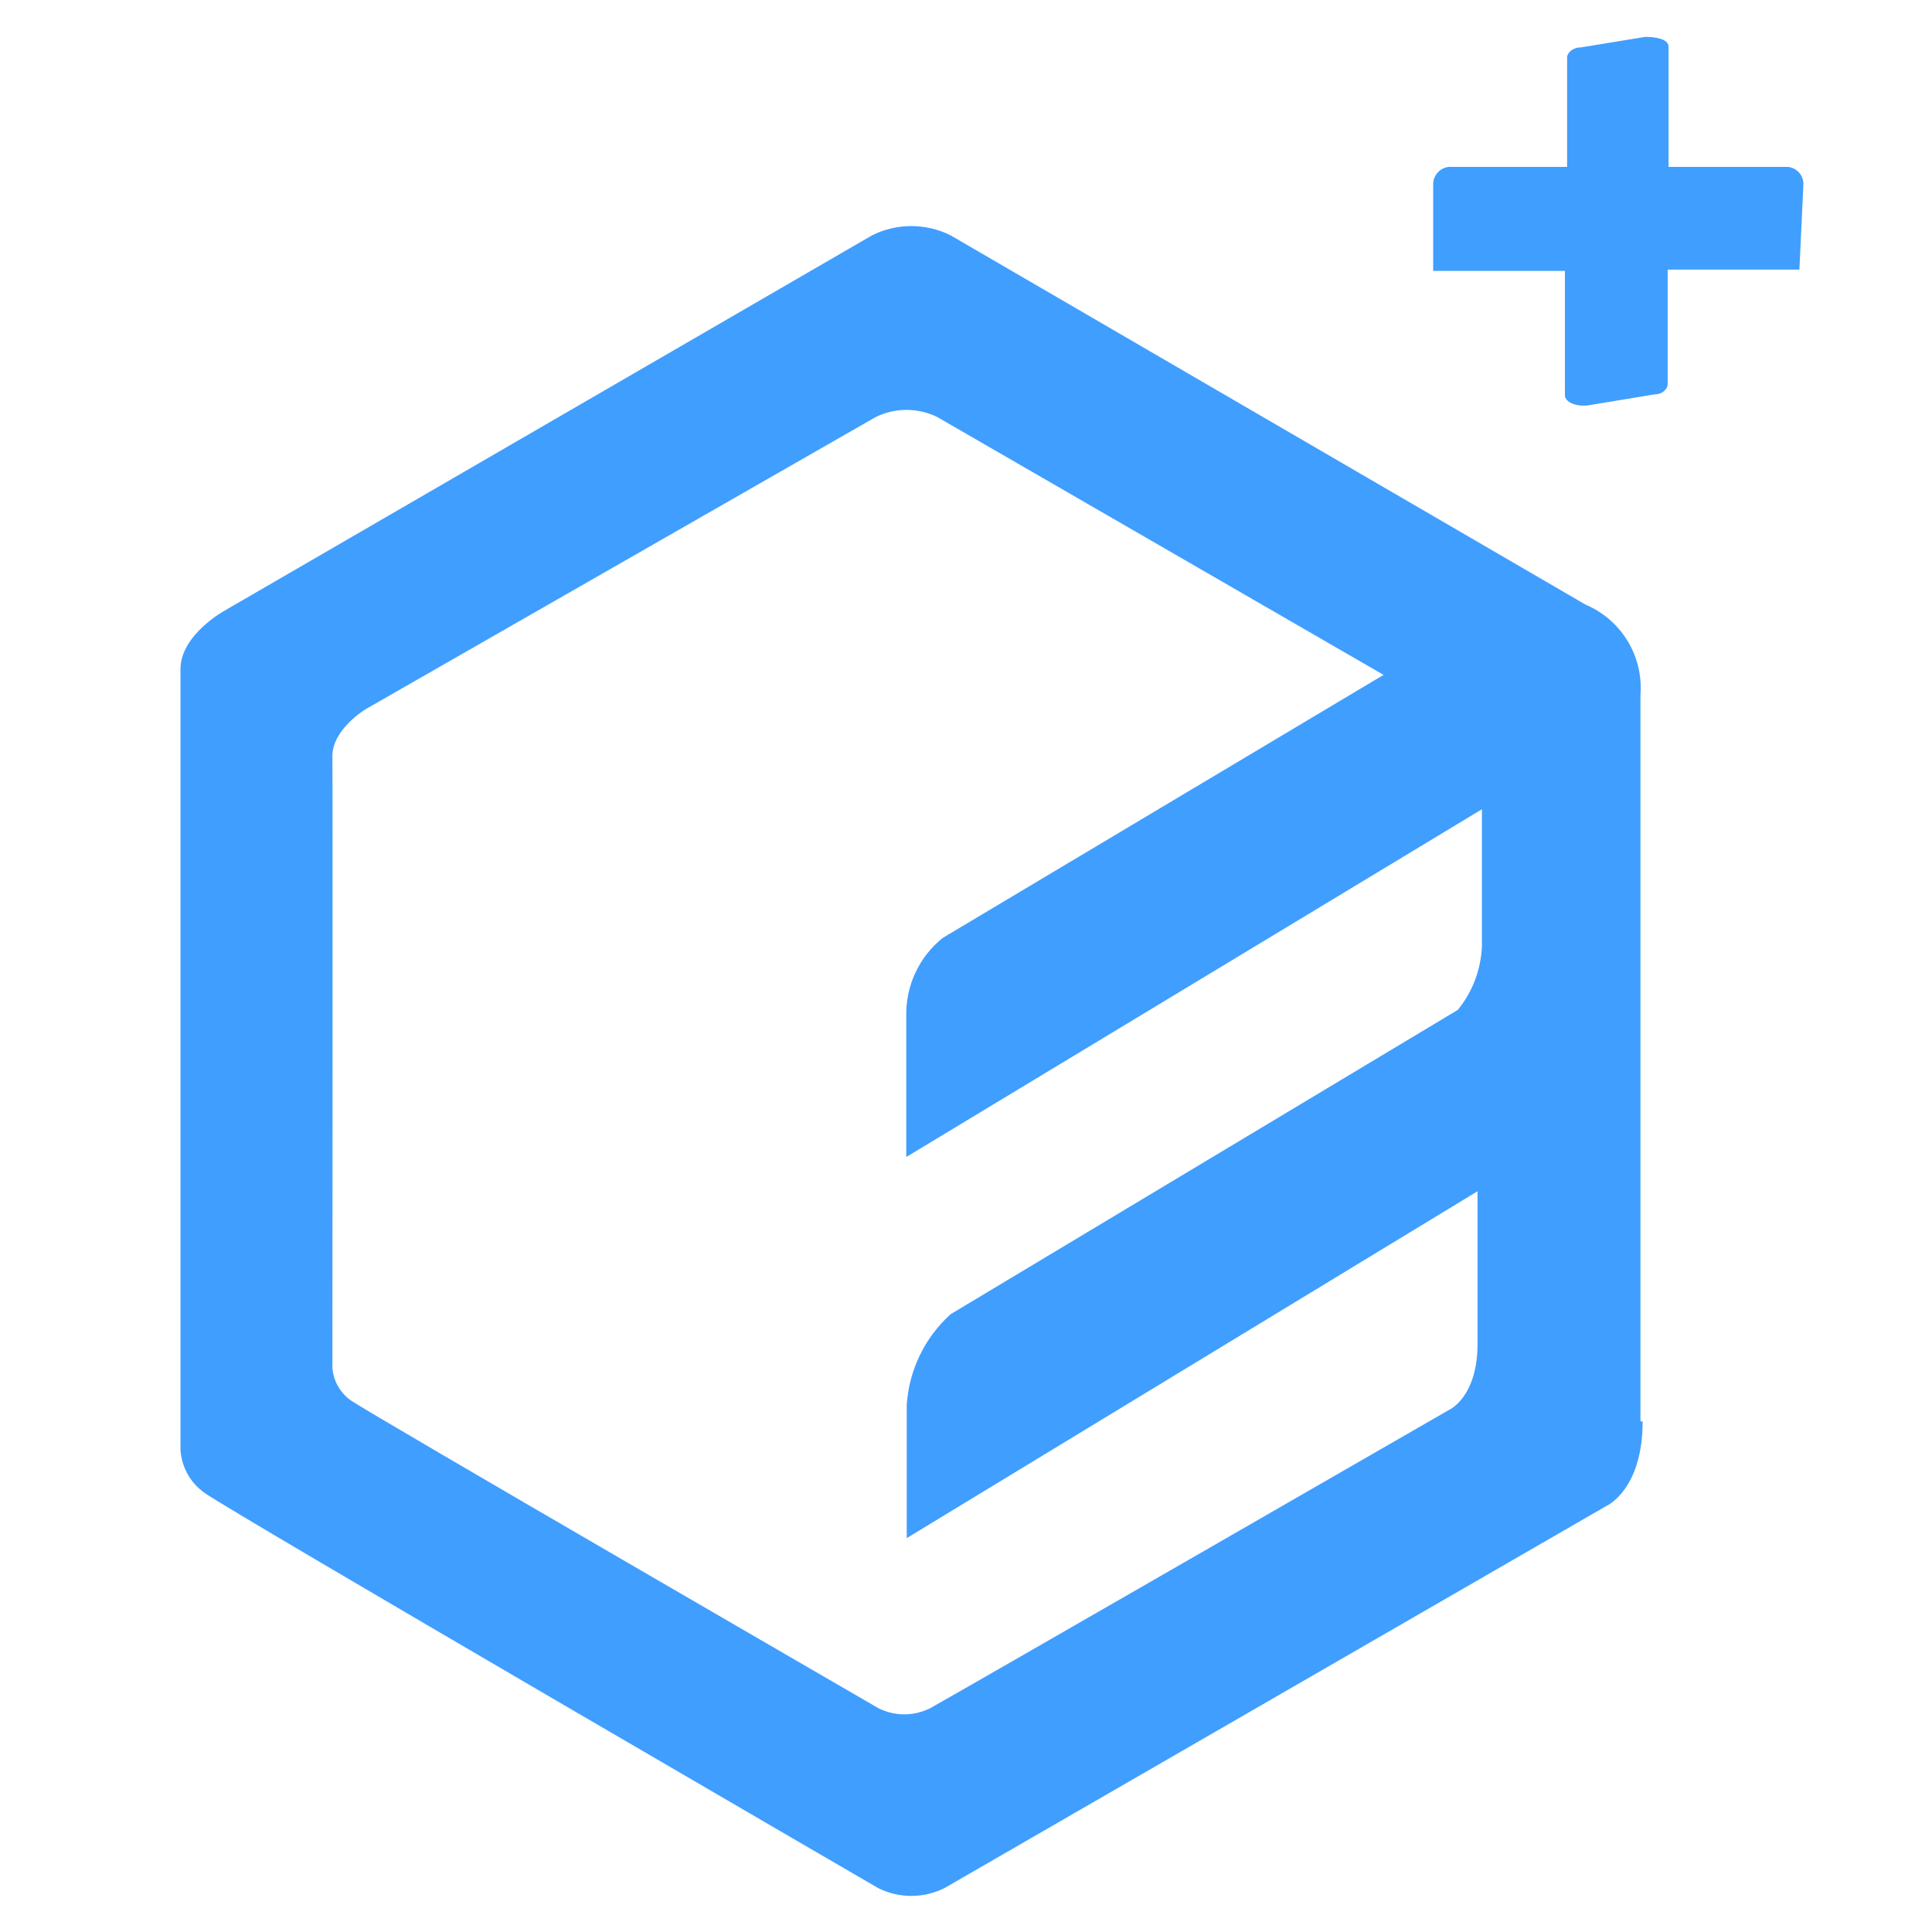
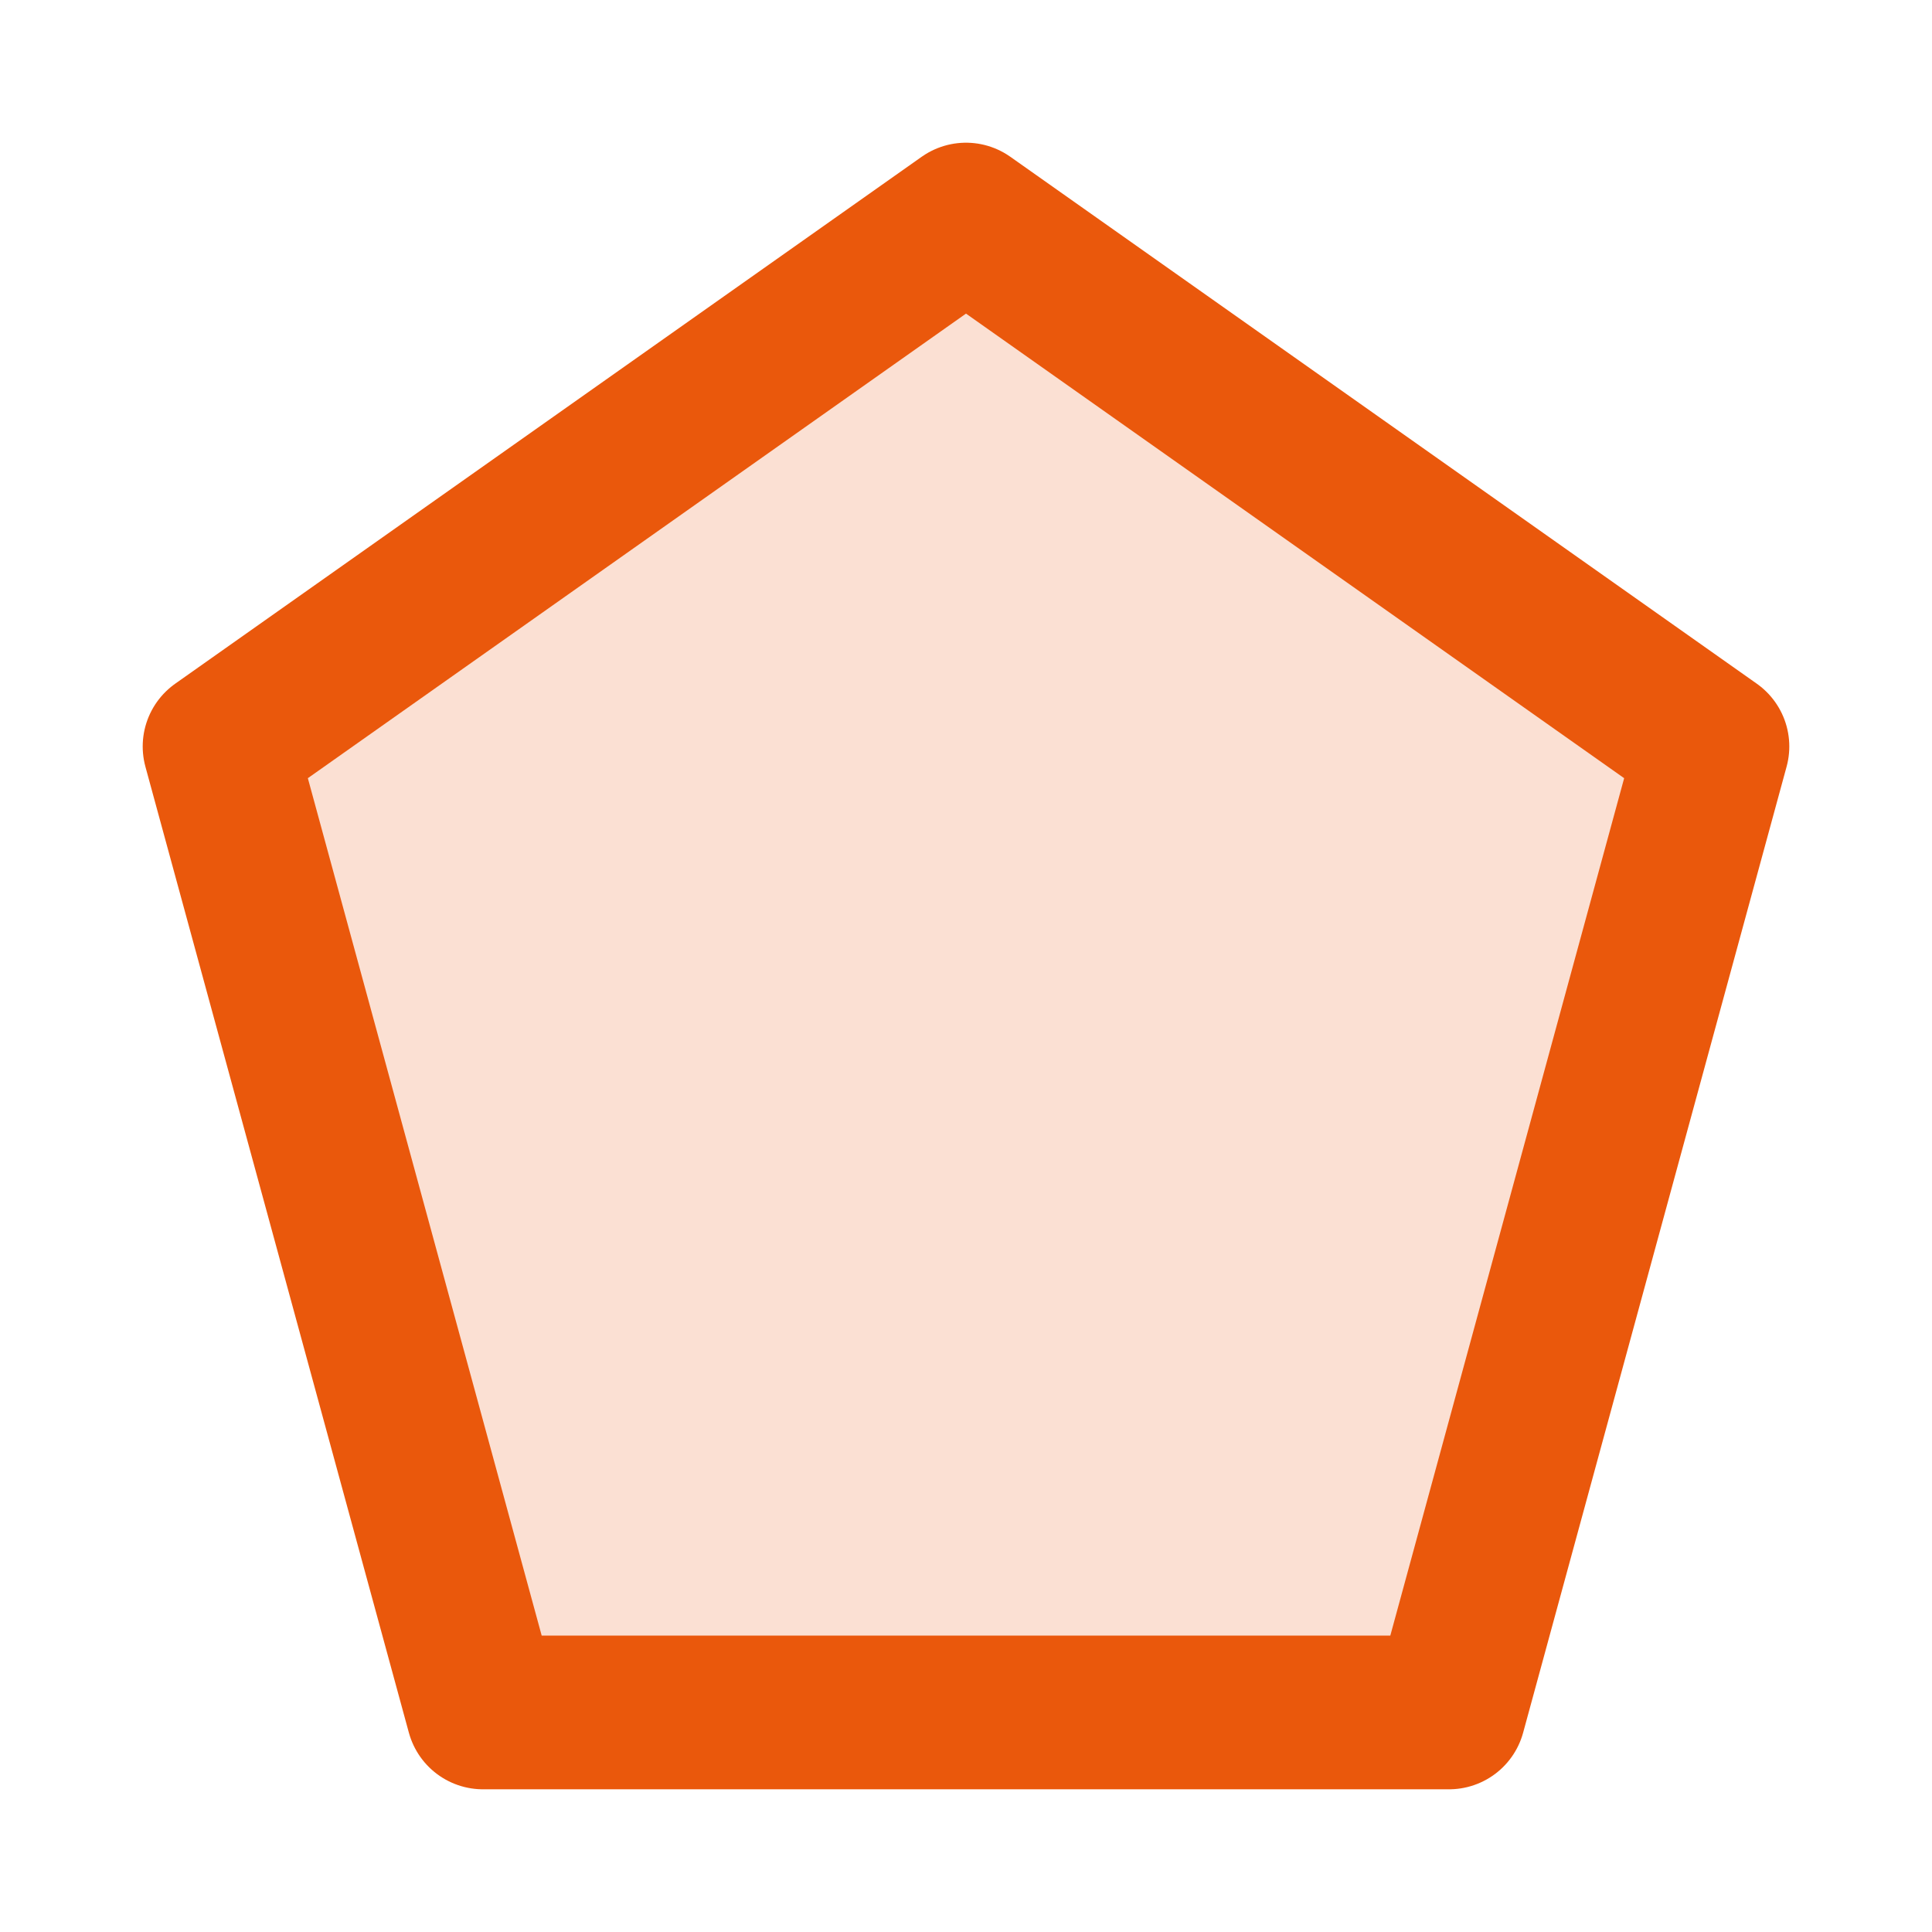
- <svg xmlns="http://www.w3.org/2000/svg" id="图层_1" data-name="图层 1" viewBox="0 0 44 44">
-   <defs>
-     <style>.cls-1{fill:#409eff;fill-rule:evenodd;}</style>
-   </defs>
-   <path id="element_plus-logo-small" data-name="element plus-logo-small" class="cls-1" d="M37.41,32.37c0,1.57-.83,1.93-.83,1.93L21.51,43A1.69,1.69,0,0,1,20,43S5.2,34.4,4.66,34a1.29,1.29,0,0,1-.55-1V15.24c0-.78,1-1.33,1-1.33L19.86,5.36a2,2,0,0,1,1.79,0l14.46,8.41a2.06,2.06,0,0,1,1.25,2.06V32.37Zm-5.9-17L21.35,9.5a1.59,1.59,0,0,0-1.41,0L8.33,16.15s-.77.46-.76,1.08,0,13.92,0,13.92A1,1,0,0,0,8,31.9c.43.3,12,7,12,7a1.31,1.31,0,0,0,1.19,0C21.91,38.5,33,32.11,33,32.11s.65-.28.65-1.51V27.13l-13,7.9V32a3.05,3.05,0,0,1,1-2.07L33.2,23a2.44,2.44,0,0,0,.55-1.46V18.43L20.64,26.35v-3.2a2.22,2.22,0,0,1,.83-1.79ZM41.07,4.22a.39.39,0,0,0-.37-.42H38V1.06c0-.16-.26-.22-.53-.22L36,1.08c-.18,0-.31.12-.31.23V3.8H33a.4.4,0,0,0-.36.37v2h3V9c0,.16.26.27.54.23l1.51-.25c.18,0,.29-.13.29-.23V6.14h3Z" />
+ <svg xmlns="http://www.w3.org/2000/svg" viewBox="0 0 44 44">
+   <polygon points="22,5 39,17 33,39 11,39 5,17" fill="rgba(234,88,12,0.18)" stroke="#ea580c" stroke-width="3.5" stroke-linejoin="round" />
</svg>
